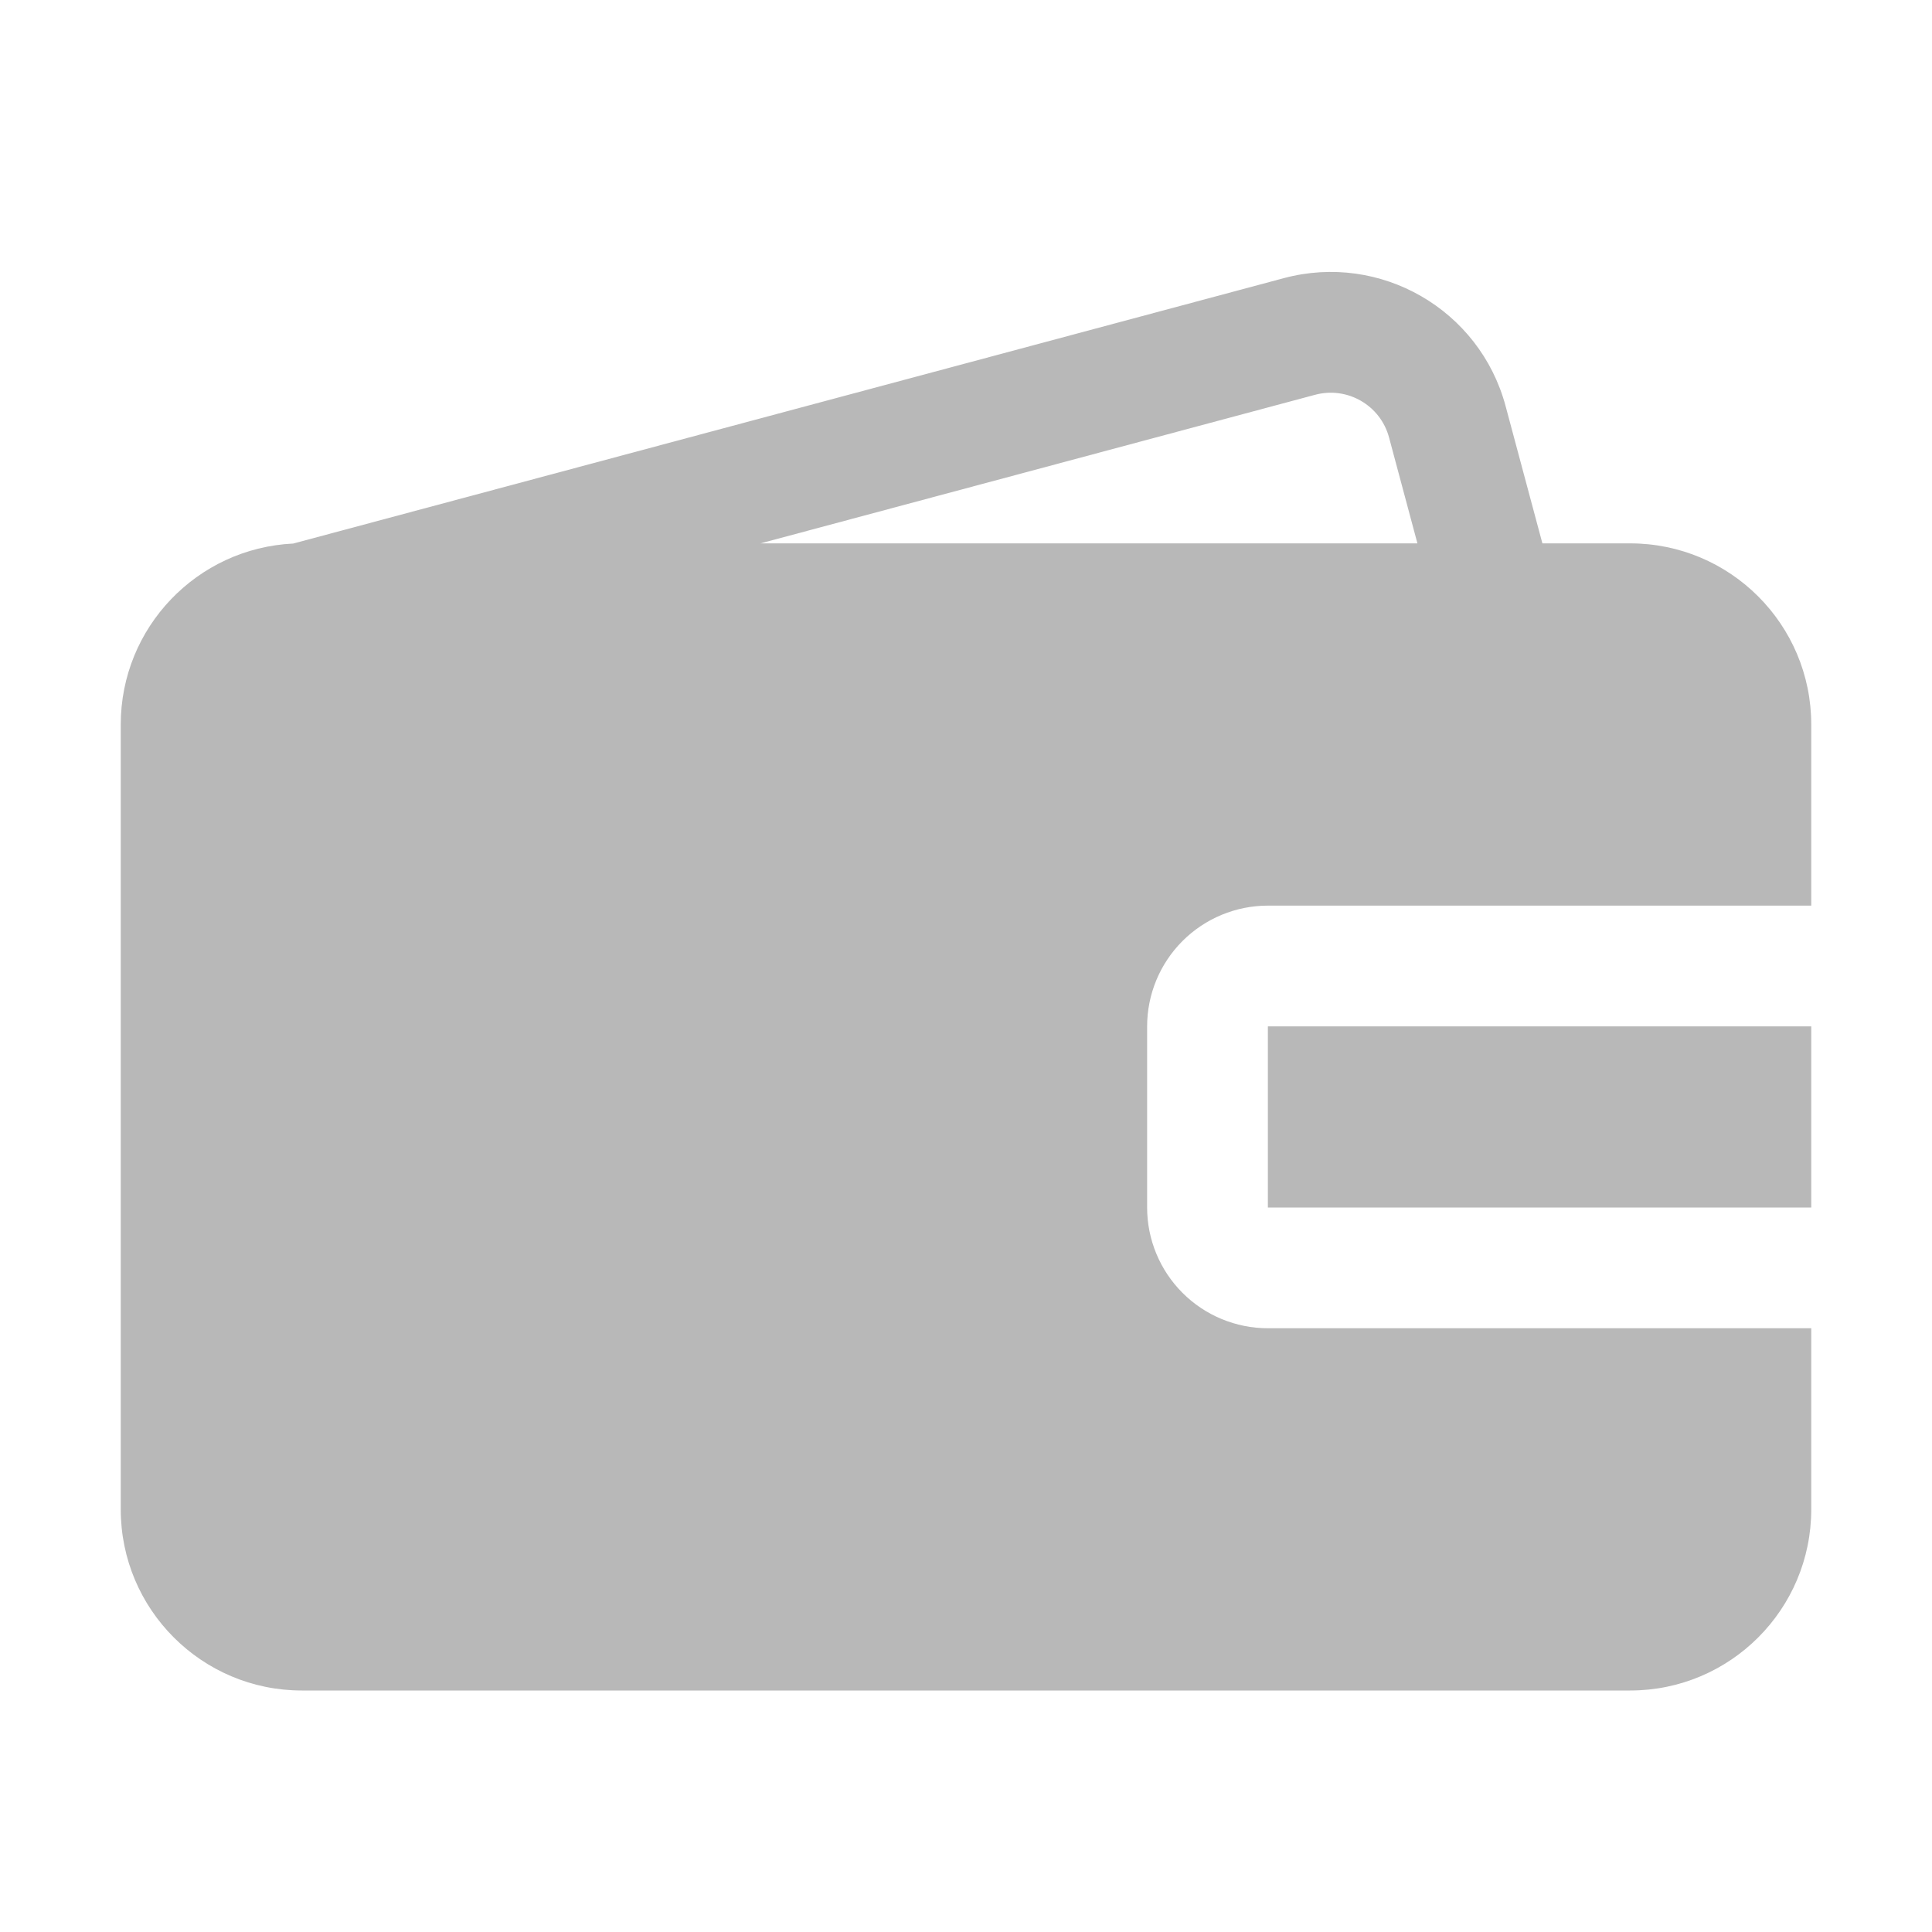
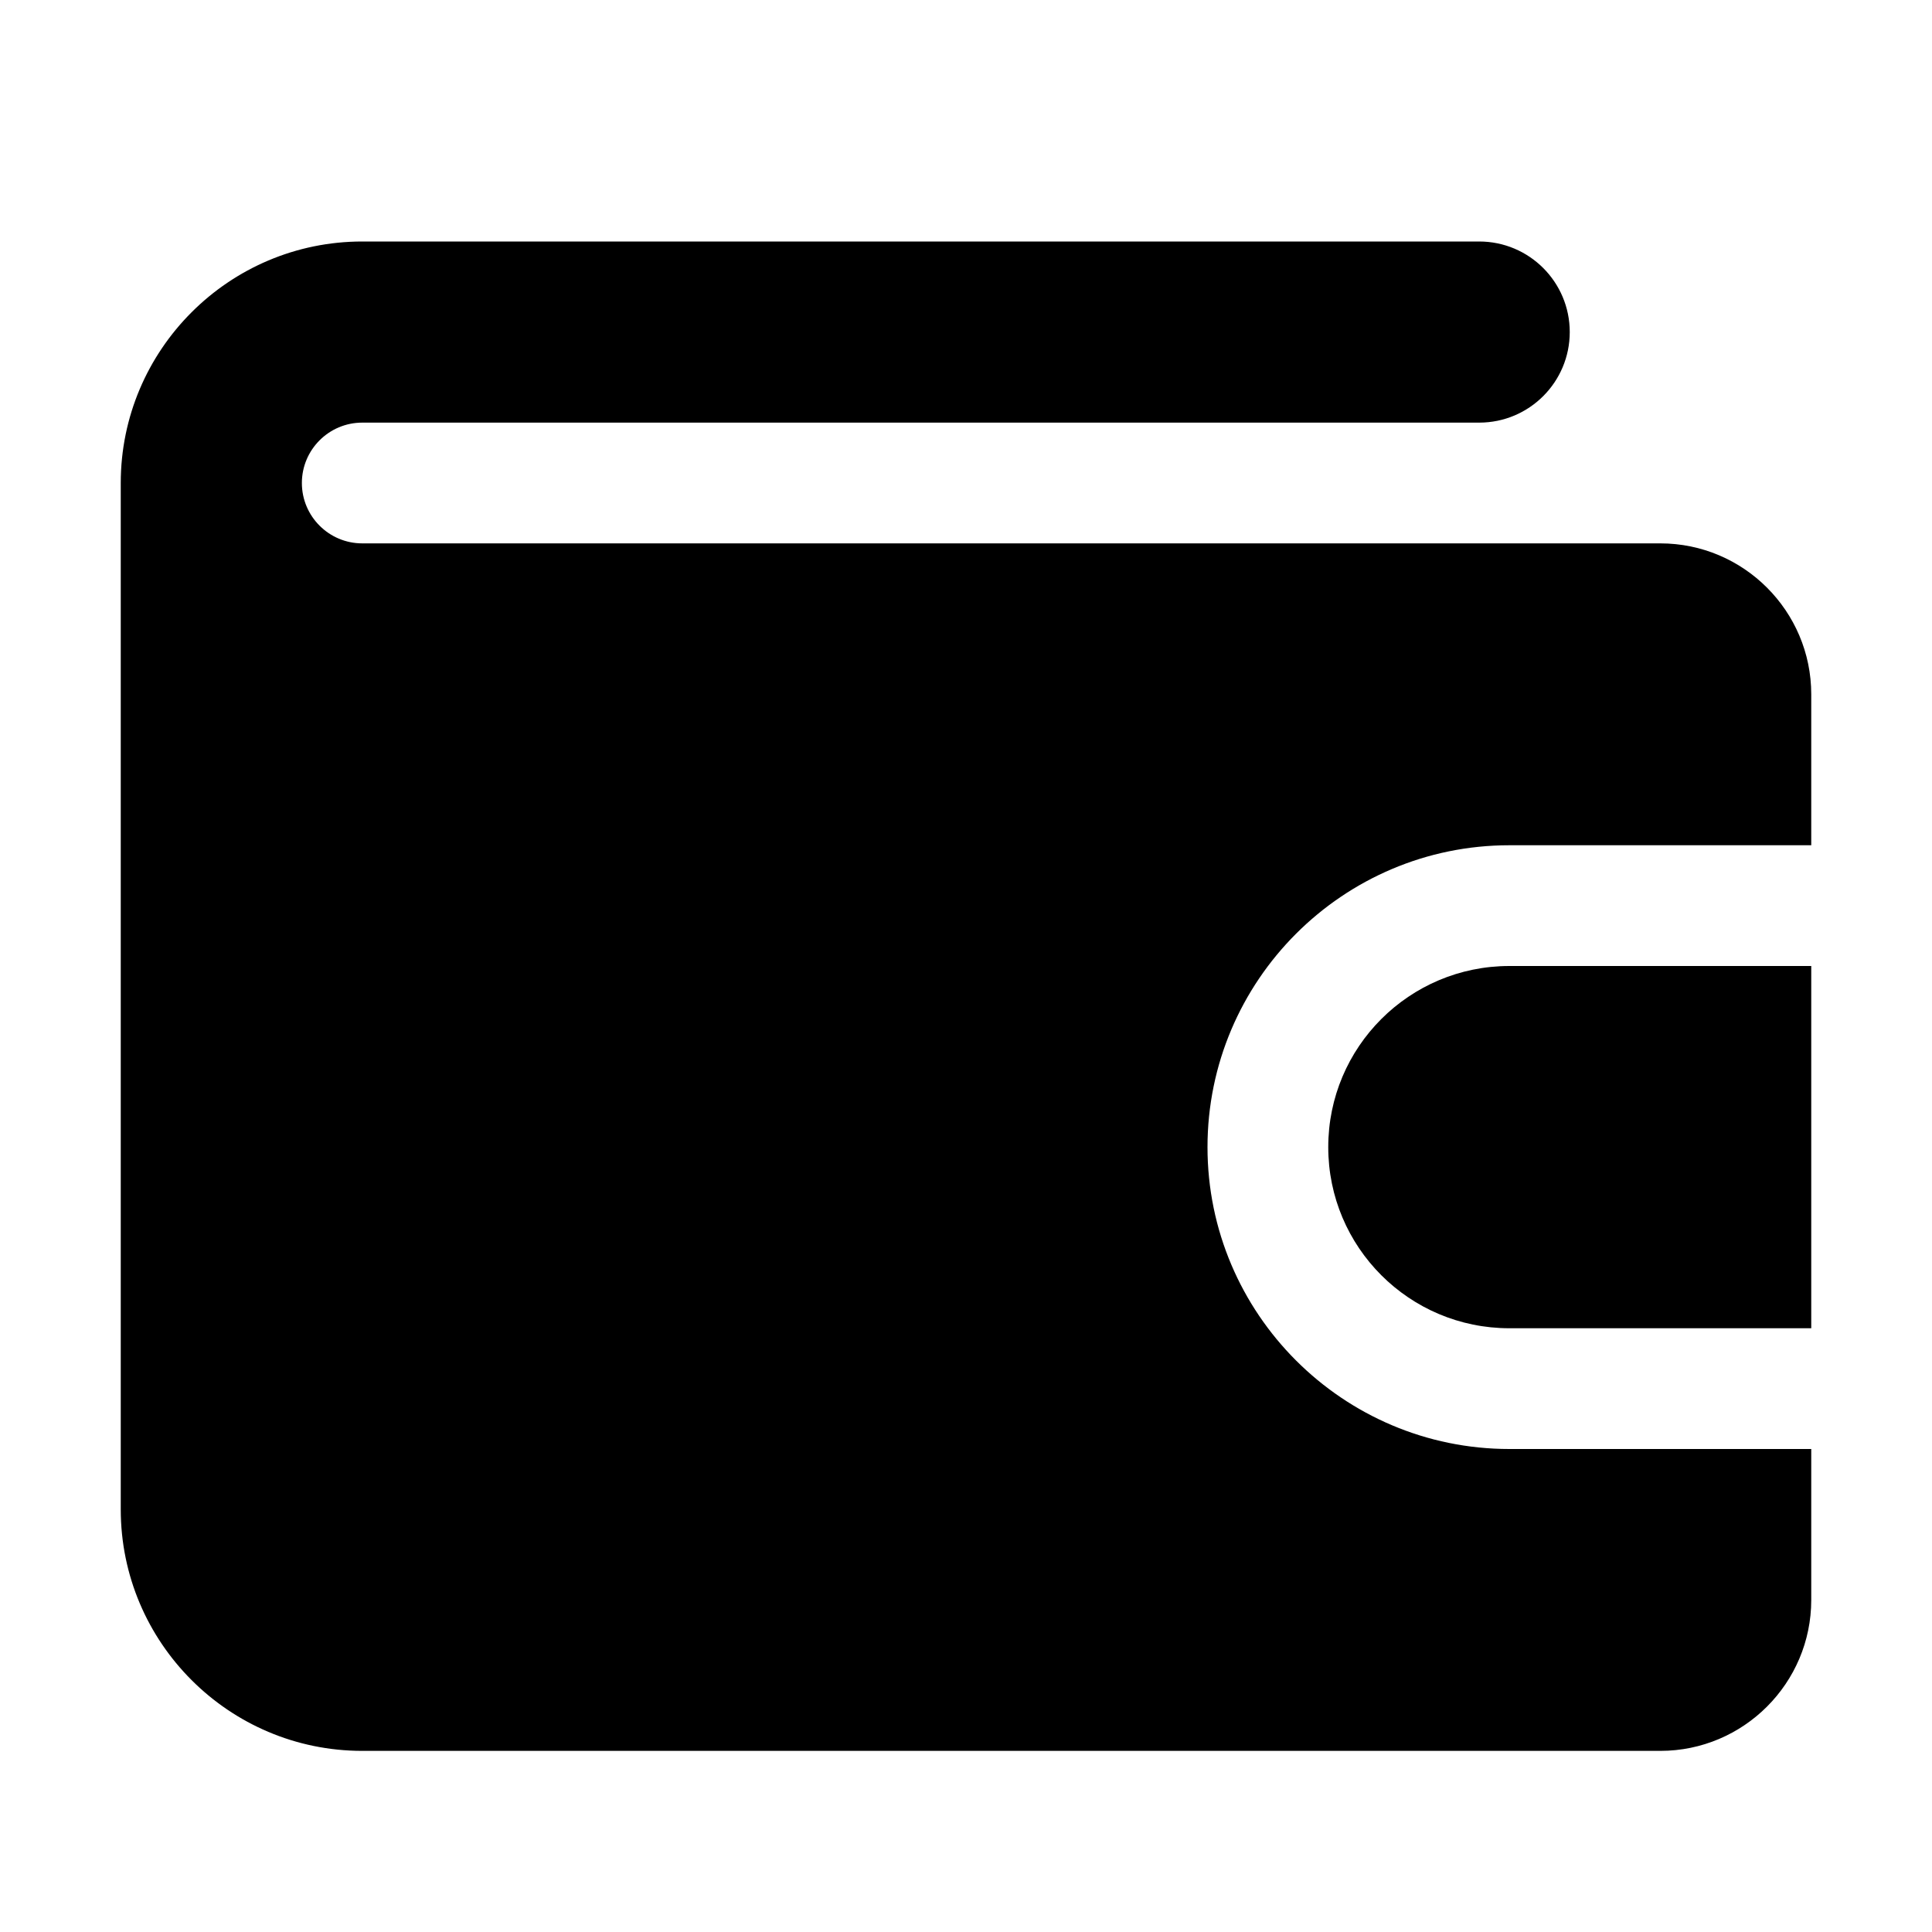
- <svg xmlns="http://www.w3.org/2000/svg" version="1.1" width="512" height="512" x="0" y="0" viewBox="0 0 32 32" style="enable-background:new 0 0 512 512" xml:space="preserve" class="">
-   <g>
-     <g transform="translate(0 -336)">
-       <g transform="translate(0 250.864)">
-         <path d="m4.856 94.139 16.408-4.396c1.601-.429 3.246.521 3.674 2.121l.609 2.272h1.453c1.657 0 3 1.343 3 3v3h-9c-.53 0-1.039.211-1.414.586s-.586.884-.586 1.414v3c0 .53.211 1.039.586 1.414s.884.586 1.414.586h9v3c0 1.657-1.343 3-3 3-4.843 0-17.157 0-22 0-1.657 0-3-1.343-3-3 0-3.271 0-9.729 0-13 0-1.608 1.266-2.921 2.856-2.997zm25.144 7.997v3h-9v-3zm-6.523-8-.47-1.754c-.143-.534-.692-.85-1.225-.707l-9.186 2.461z" fill="#b8b8b8" data-original="#000000" class="" />
-       </g>
-     </g>
-   </g>
+ <svg xmlns="http://www.w3.org/2000/svg" id="Glyph" enable-background="new 0 0 32 32" height="512" viewBox="0 0 32 32" width="512">
+   <path id="XMLID_436_" d="m30 24v2.5c0 1.379-1.122 2.5-2.5 2.5h-21.5c-2.206 0-4-1.794-4-4 0 0 0-16.985 0-17 0-2.206 1.794-4 4-4h18.5c.829 0 1.5.672 1.5 1.5s-.671 1.5-1.5 1.5h-18.5c-.551 0-1 .448-1 1s.449 1 1 1h21.5c1.378 0 2.5 1.121 2.5 2.5v2.5h-5c-2.757 0-5 2.243-5 5s2.243 5 5 5z" />
+   <path id="XMLID_438_" d="m30 16v6h-5c-1.657 0-3-1.343-3-3s1.343-3 3-3z" />
</svg>
